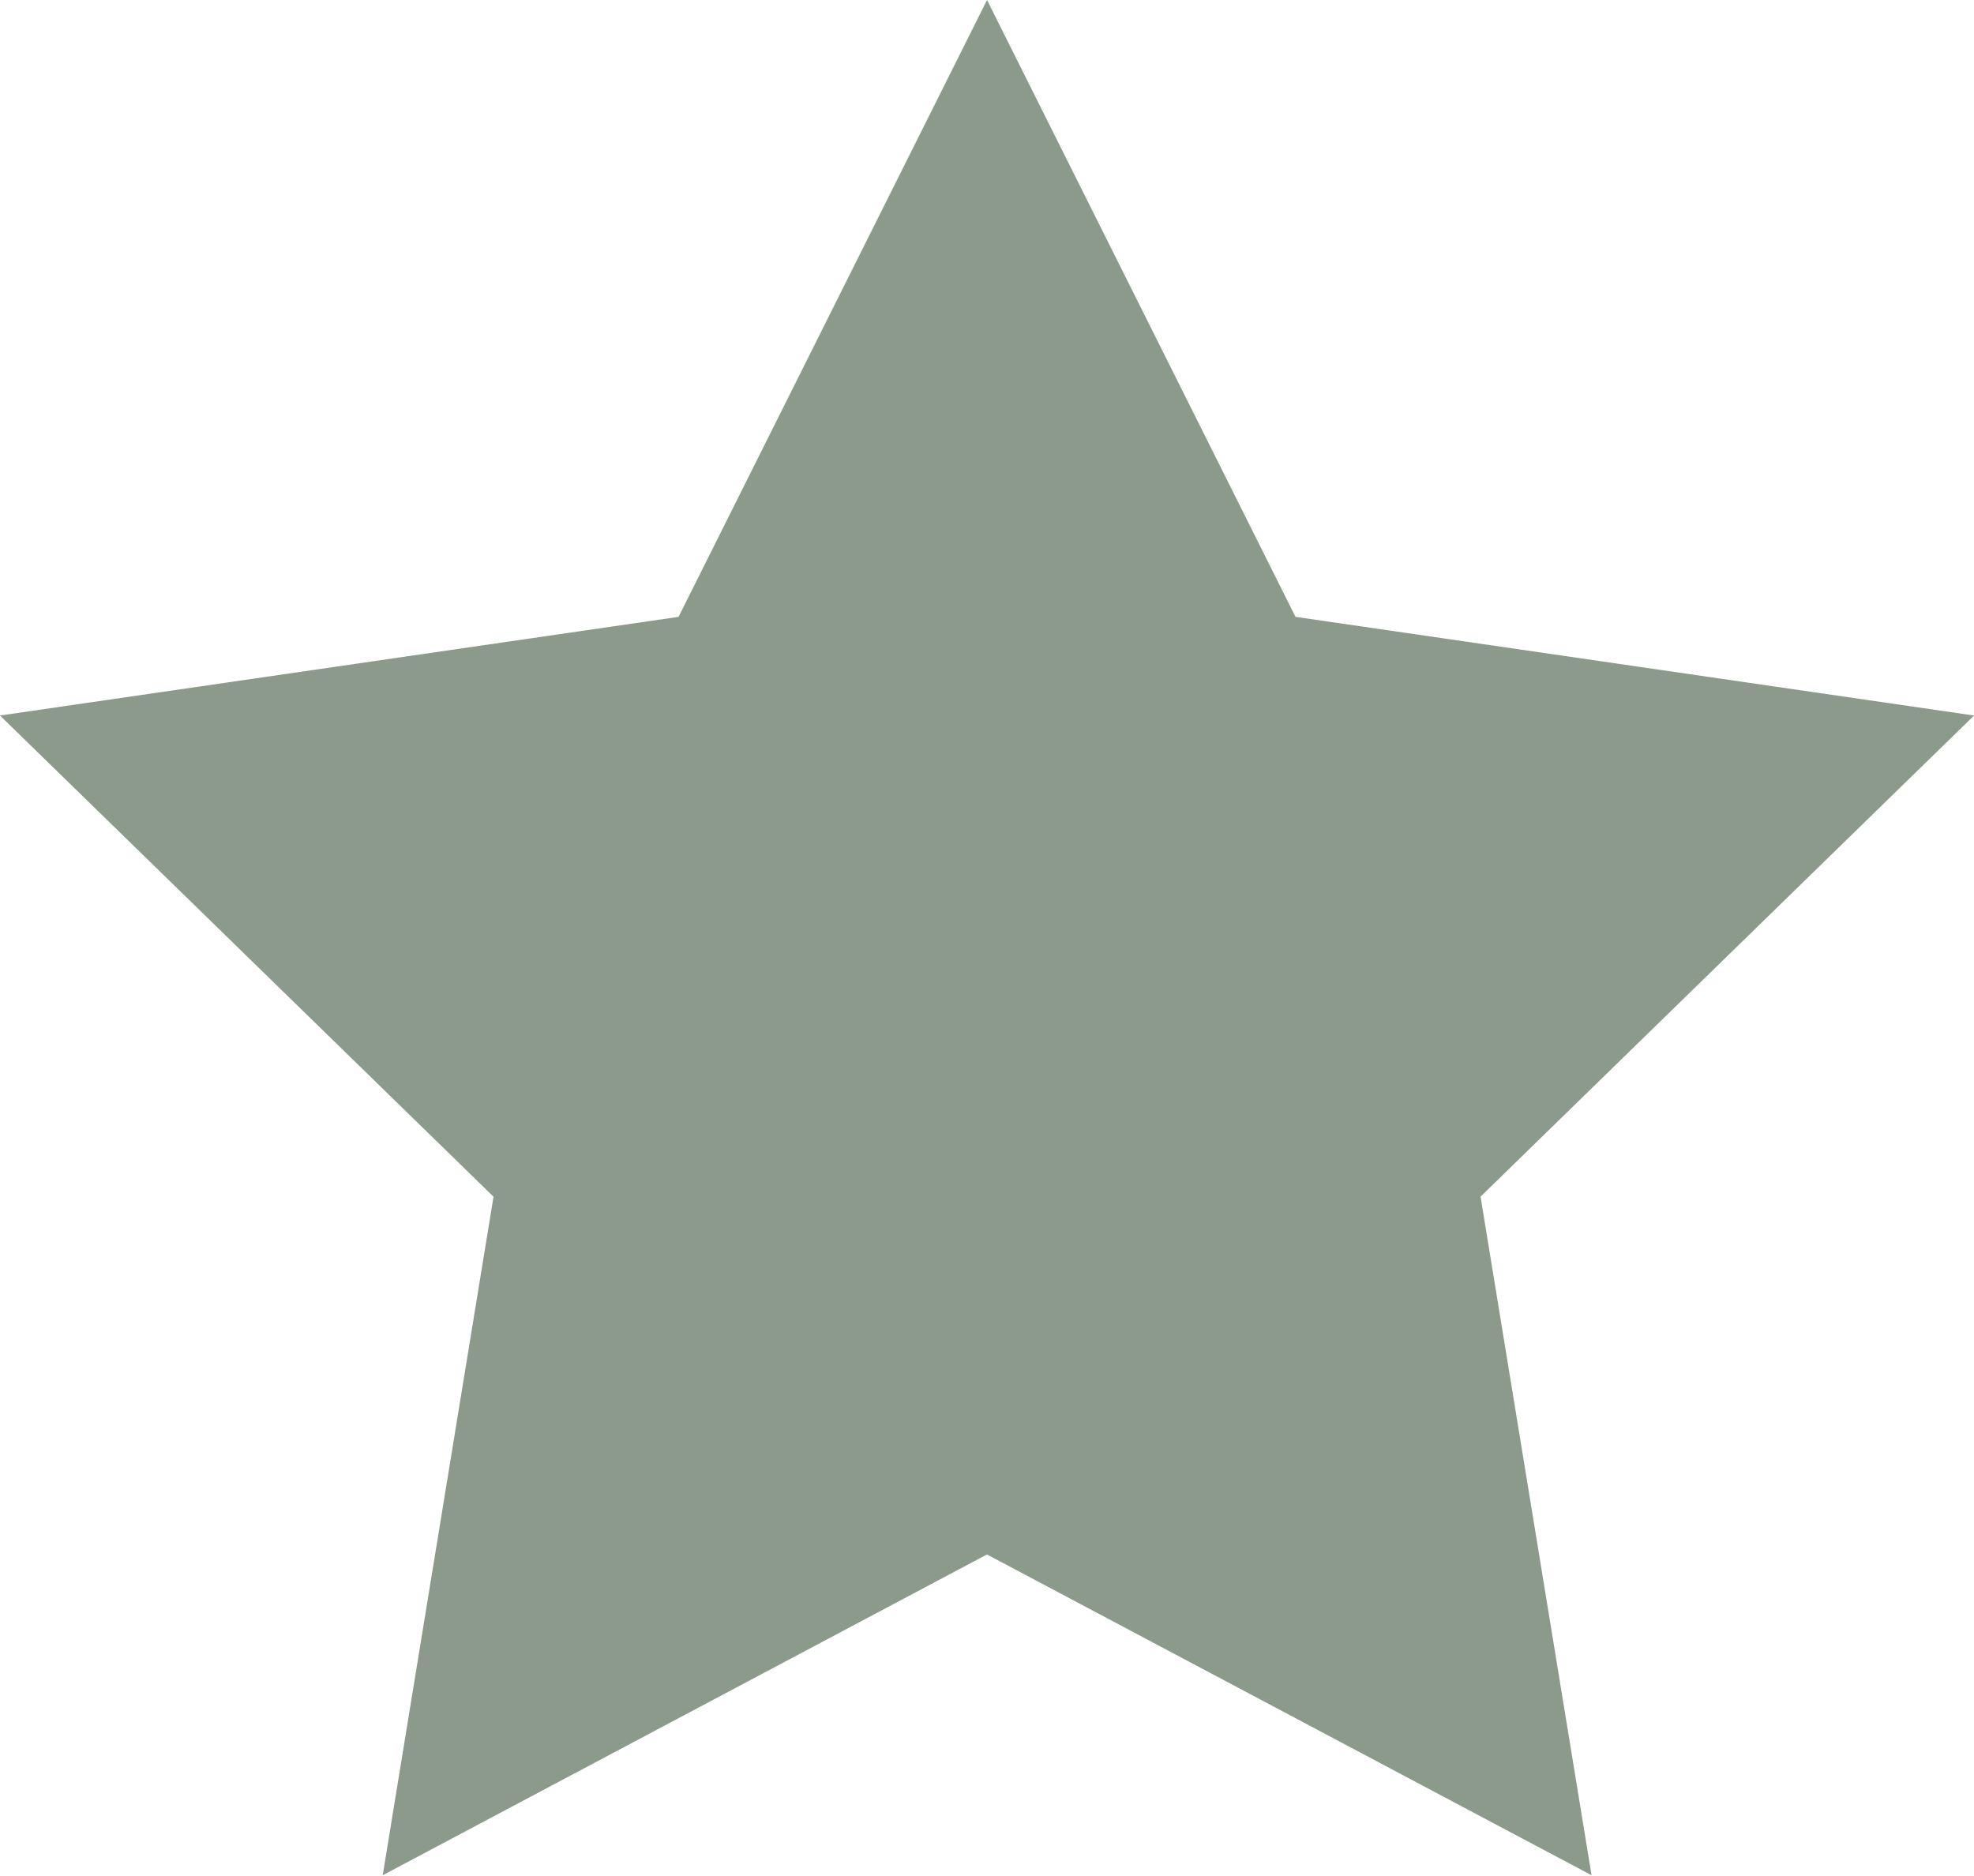
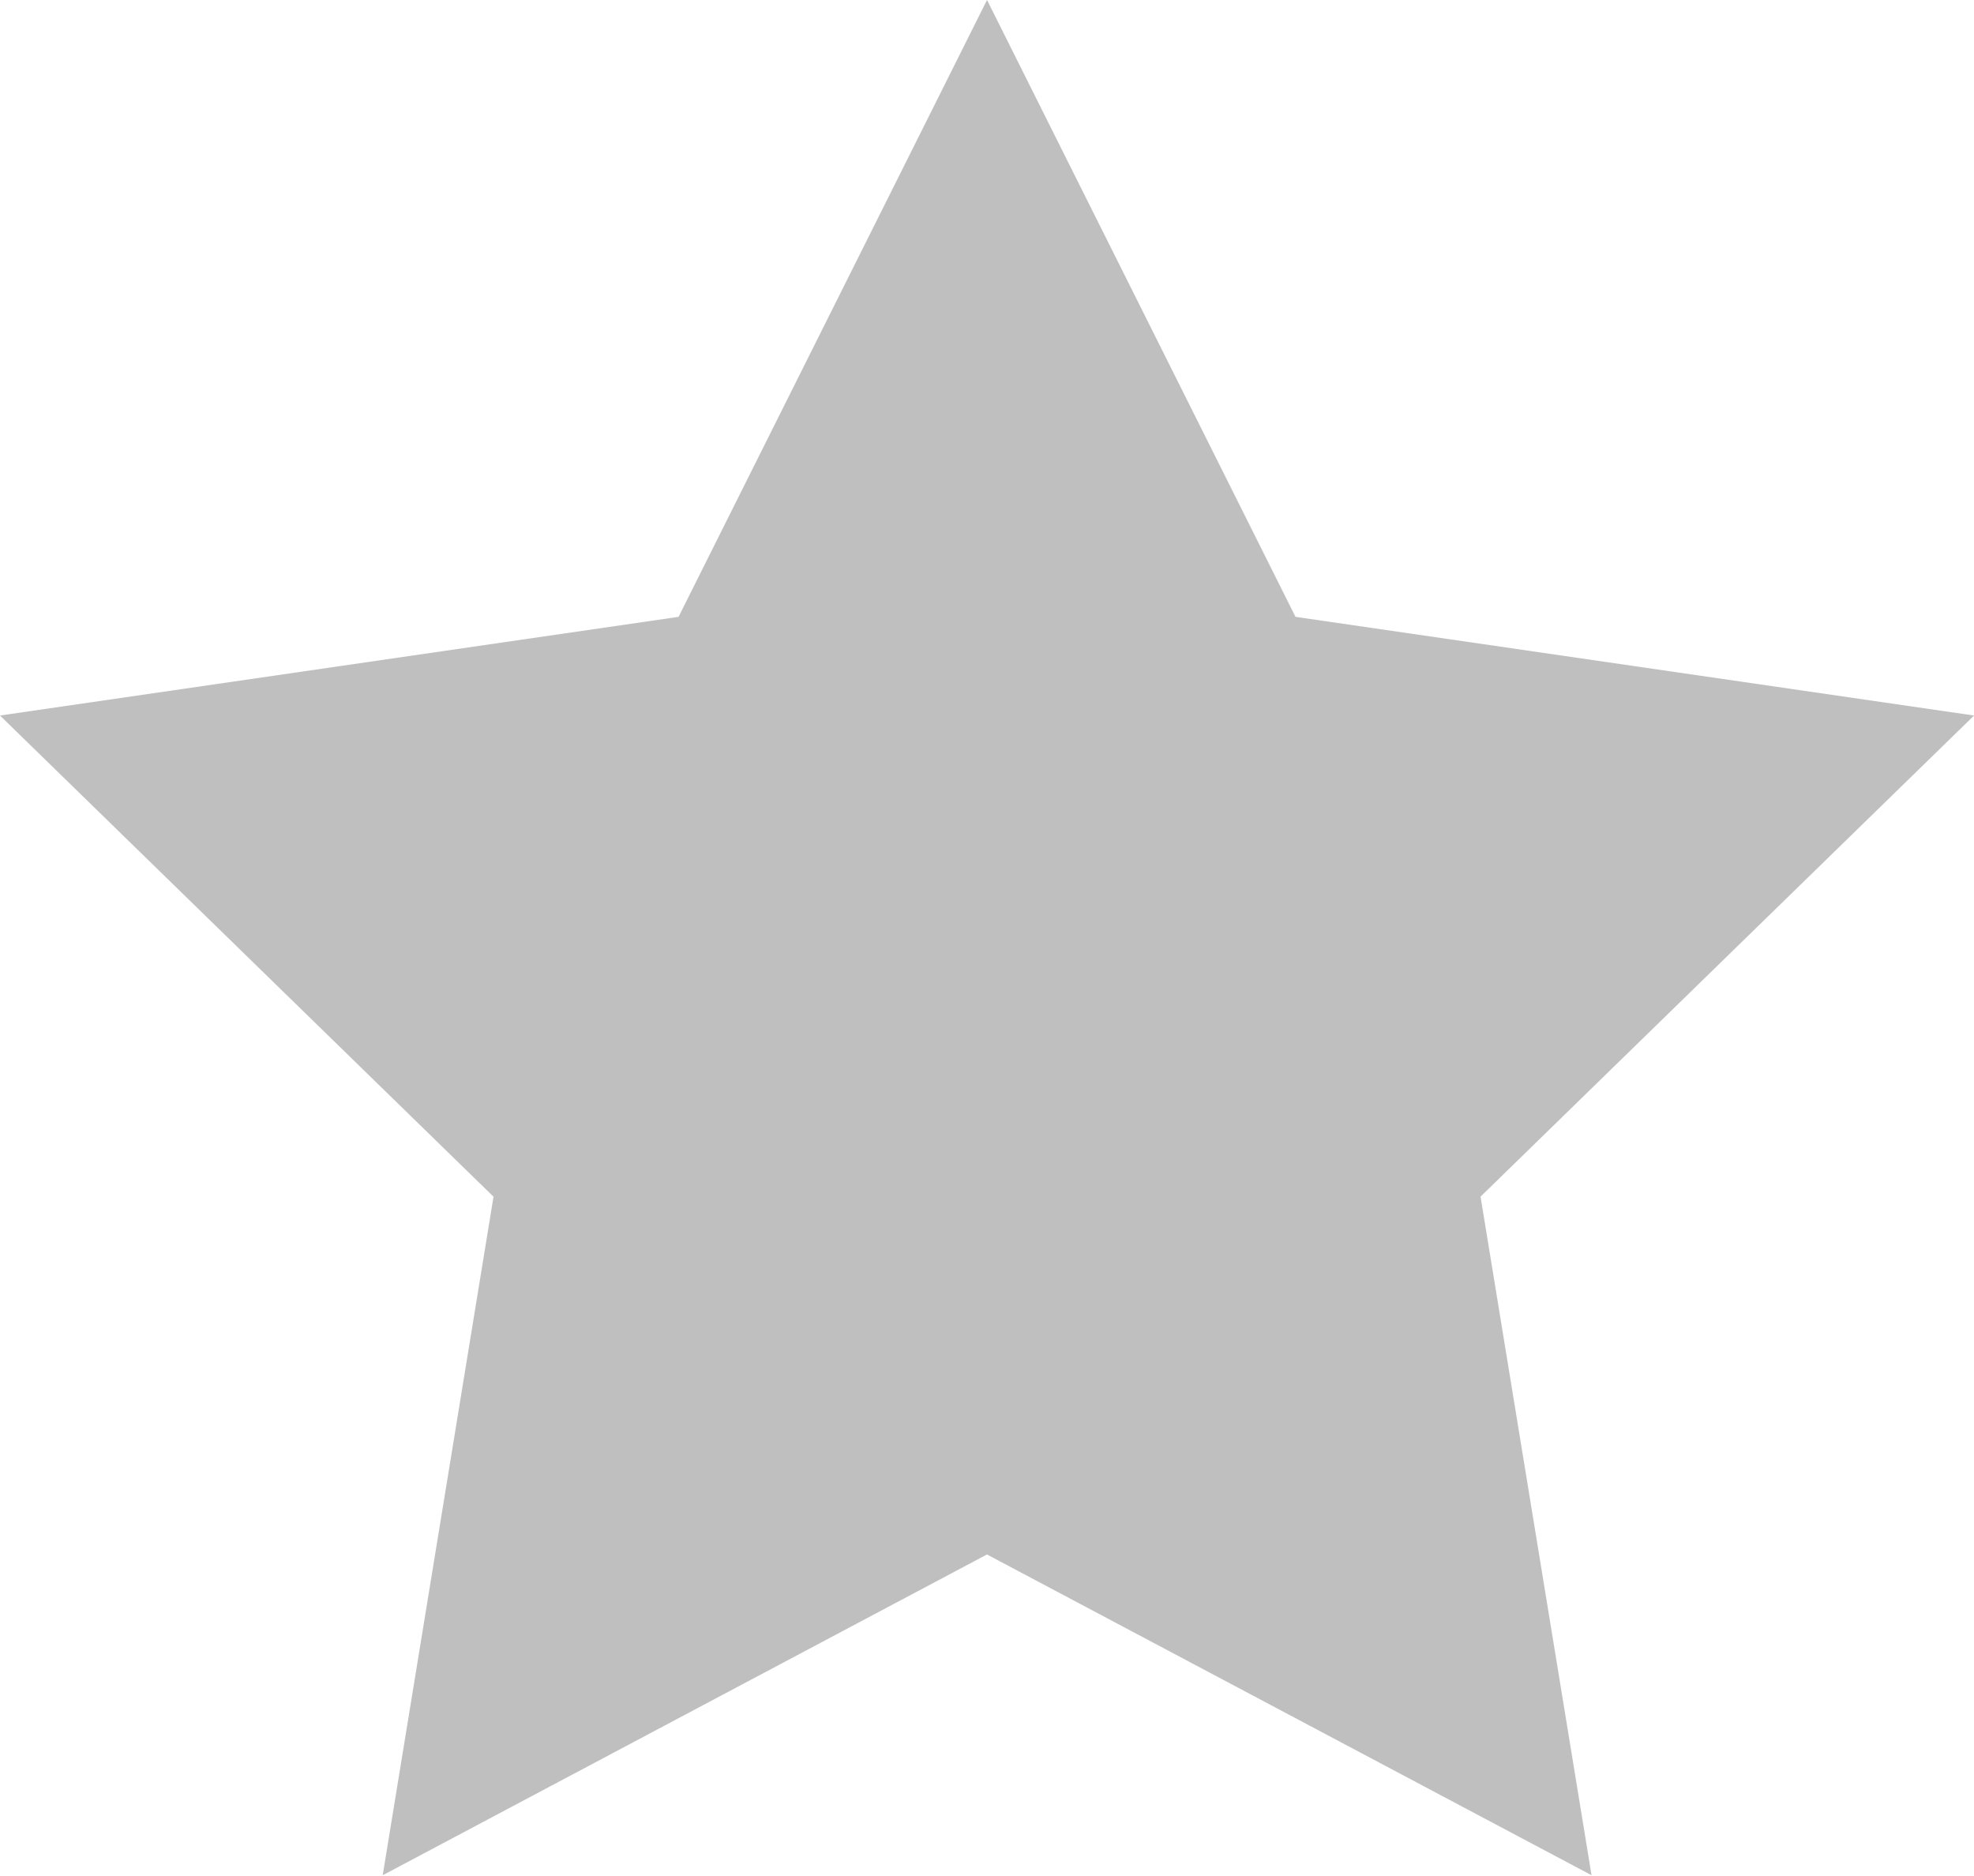
<svg xmlns="http://www.w3.org/2000/svg" width="30.947" height="29.4">
-   <path d="M15.474 0l4.836 9.671 10.638 1.547-7.737 7.543 1.74 10.639-9.478-5.029L6 29.4l1.737-10.638L0 11.218l10.638-1.547z" fill="#8b9a8a" />
+   <path d="M15.474 0l4.836 9.671 10.638 1.547-7.737 7.543 1.74 10.639-9.478-5.029L6 29.4l1.737-10.638L0 11.218l10.638-1.547z" fill="#BFBFBF" />
</svg>
